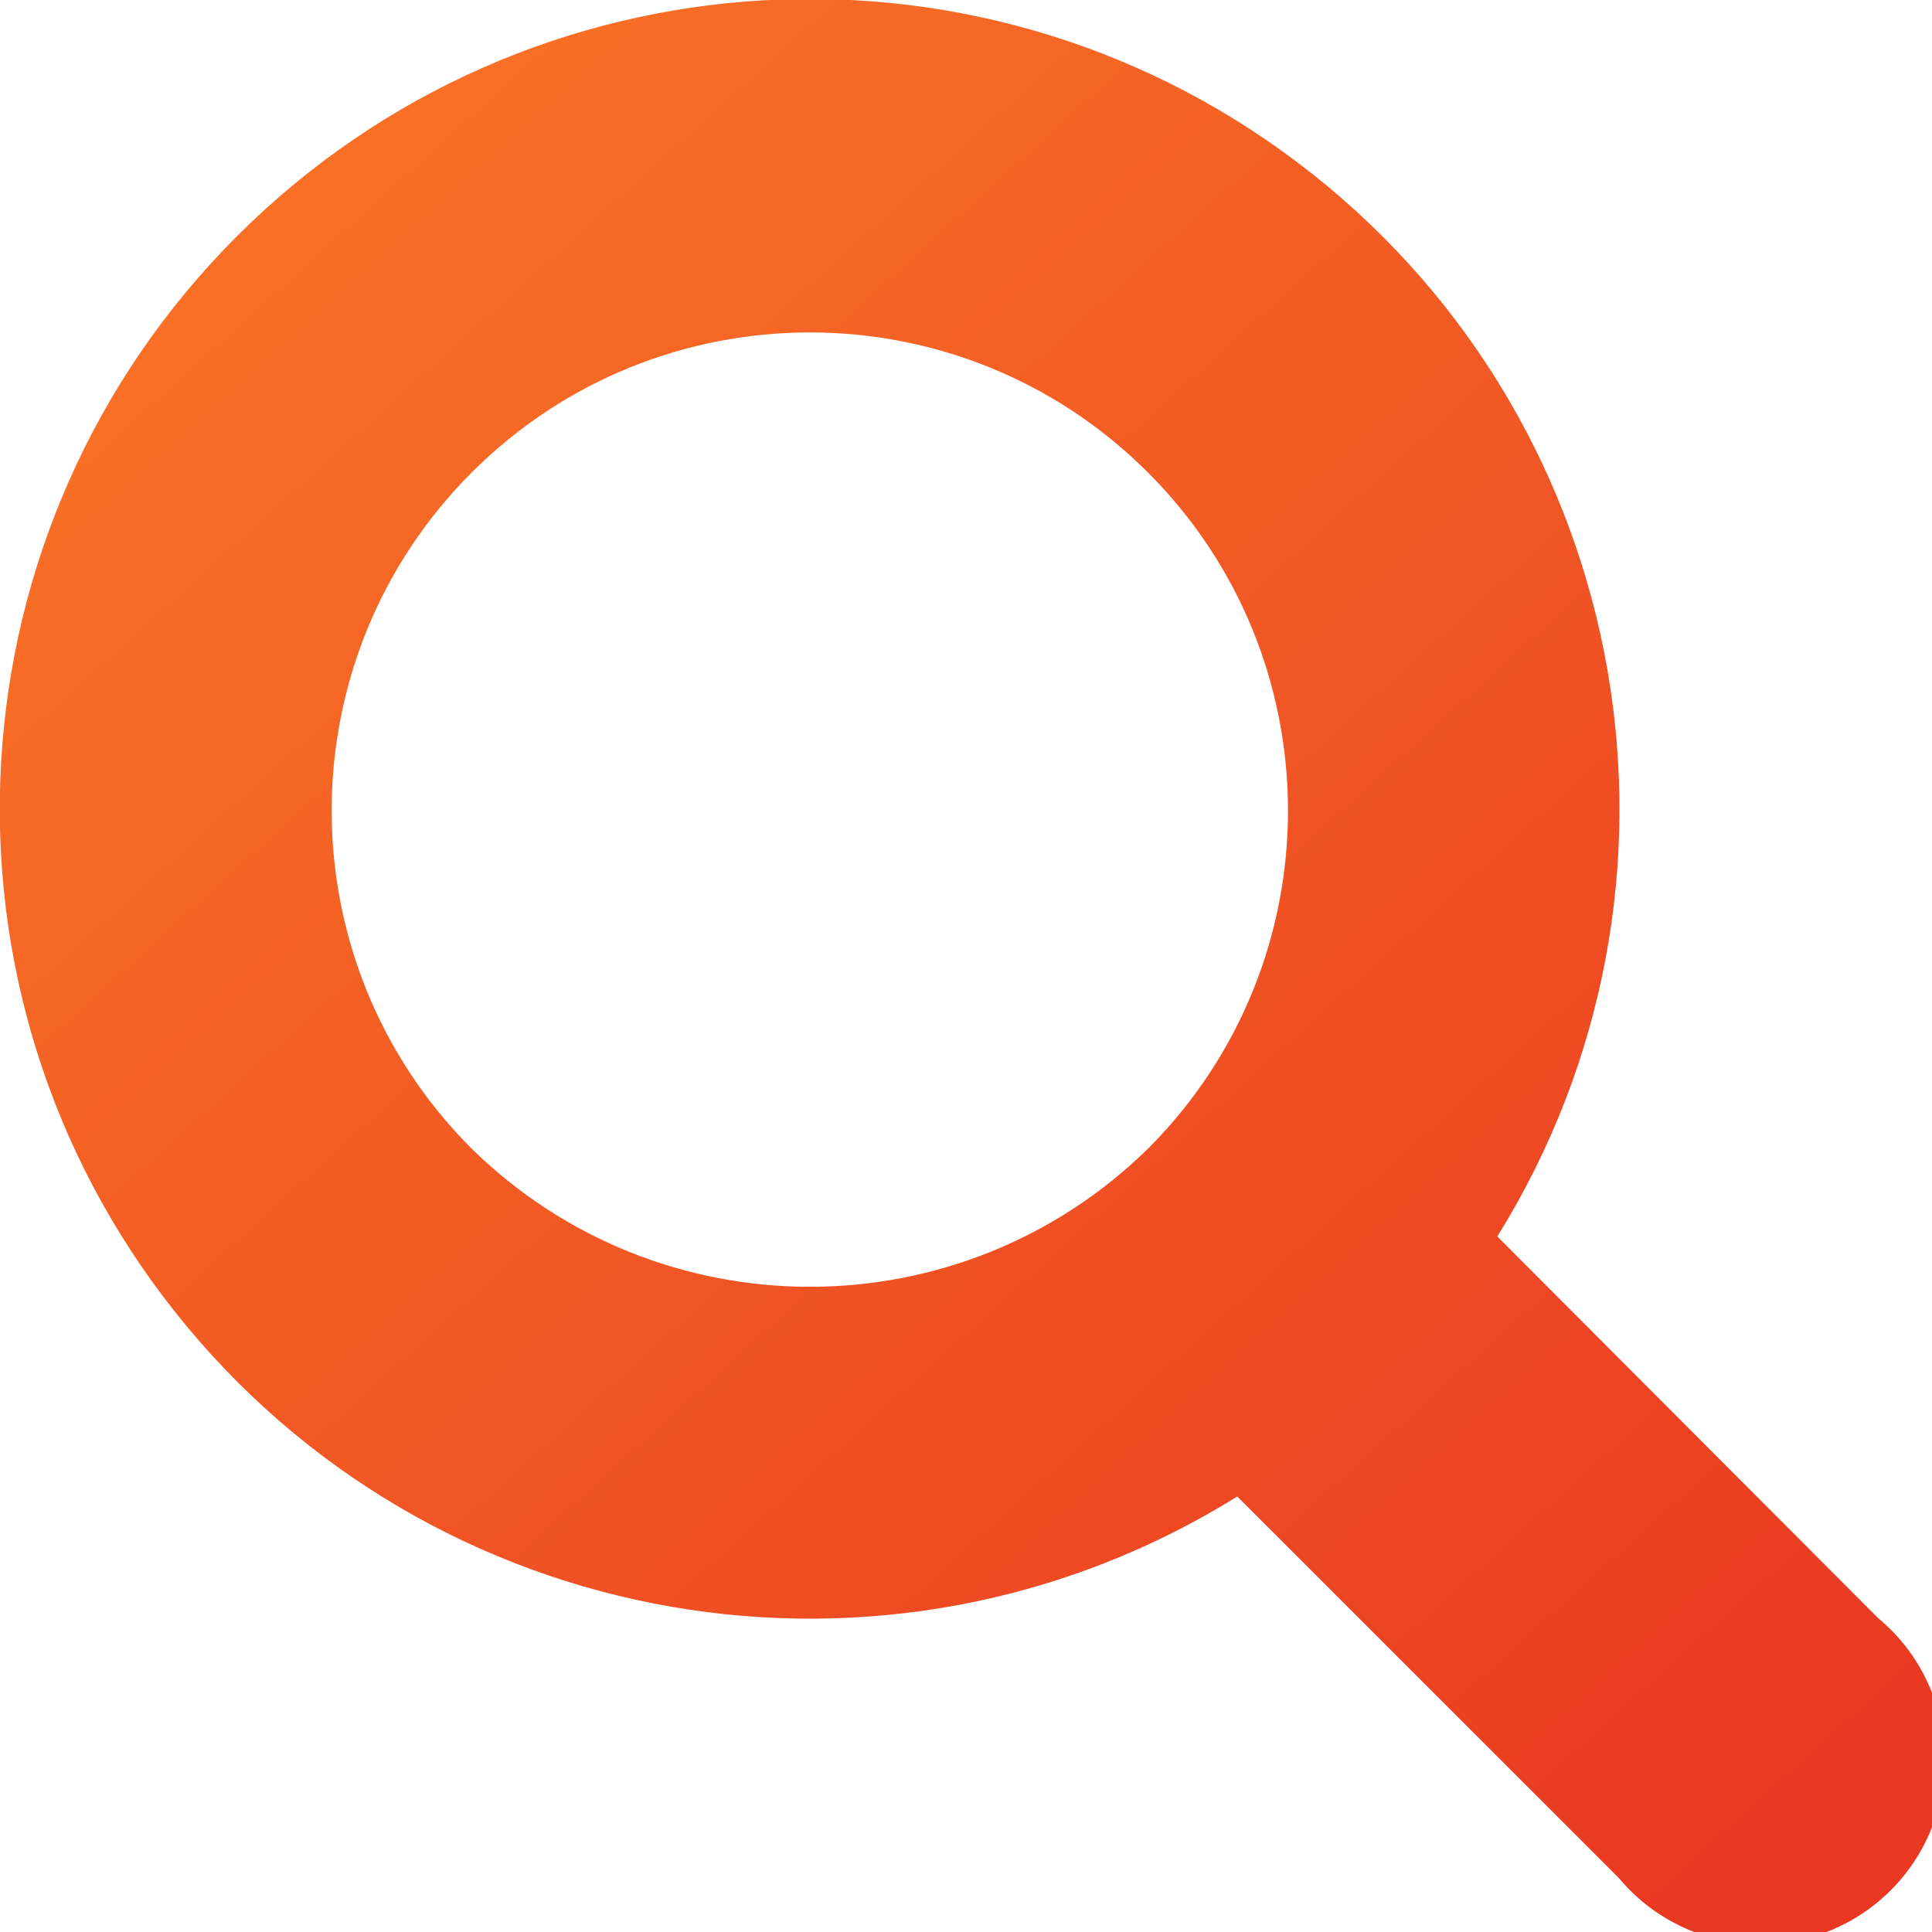
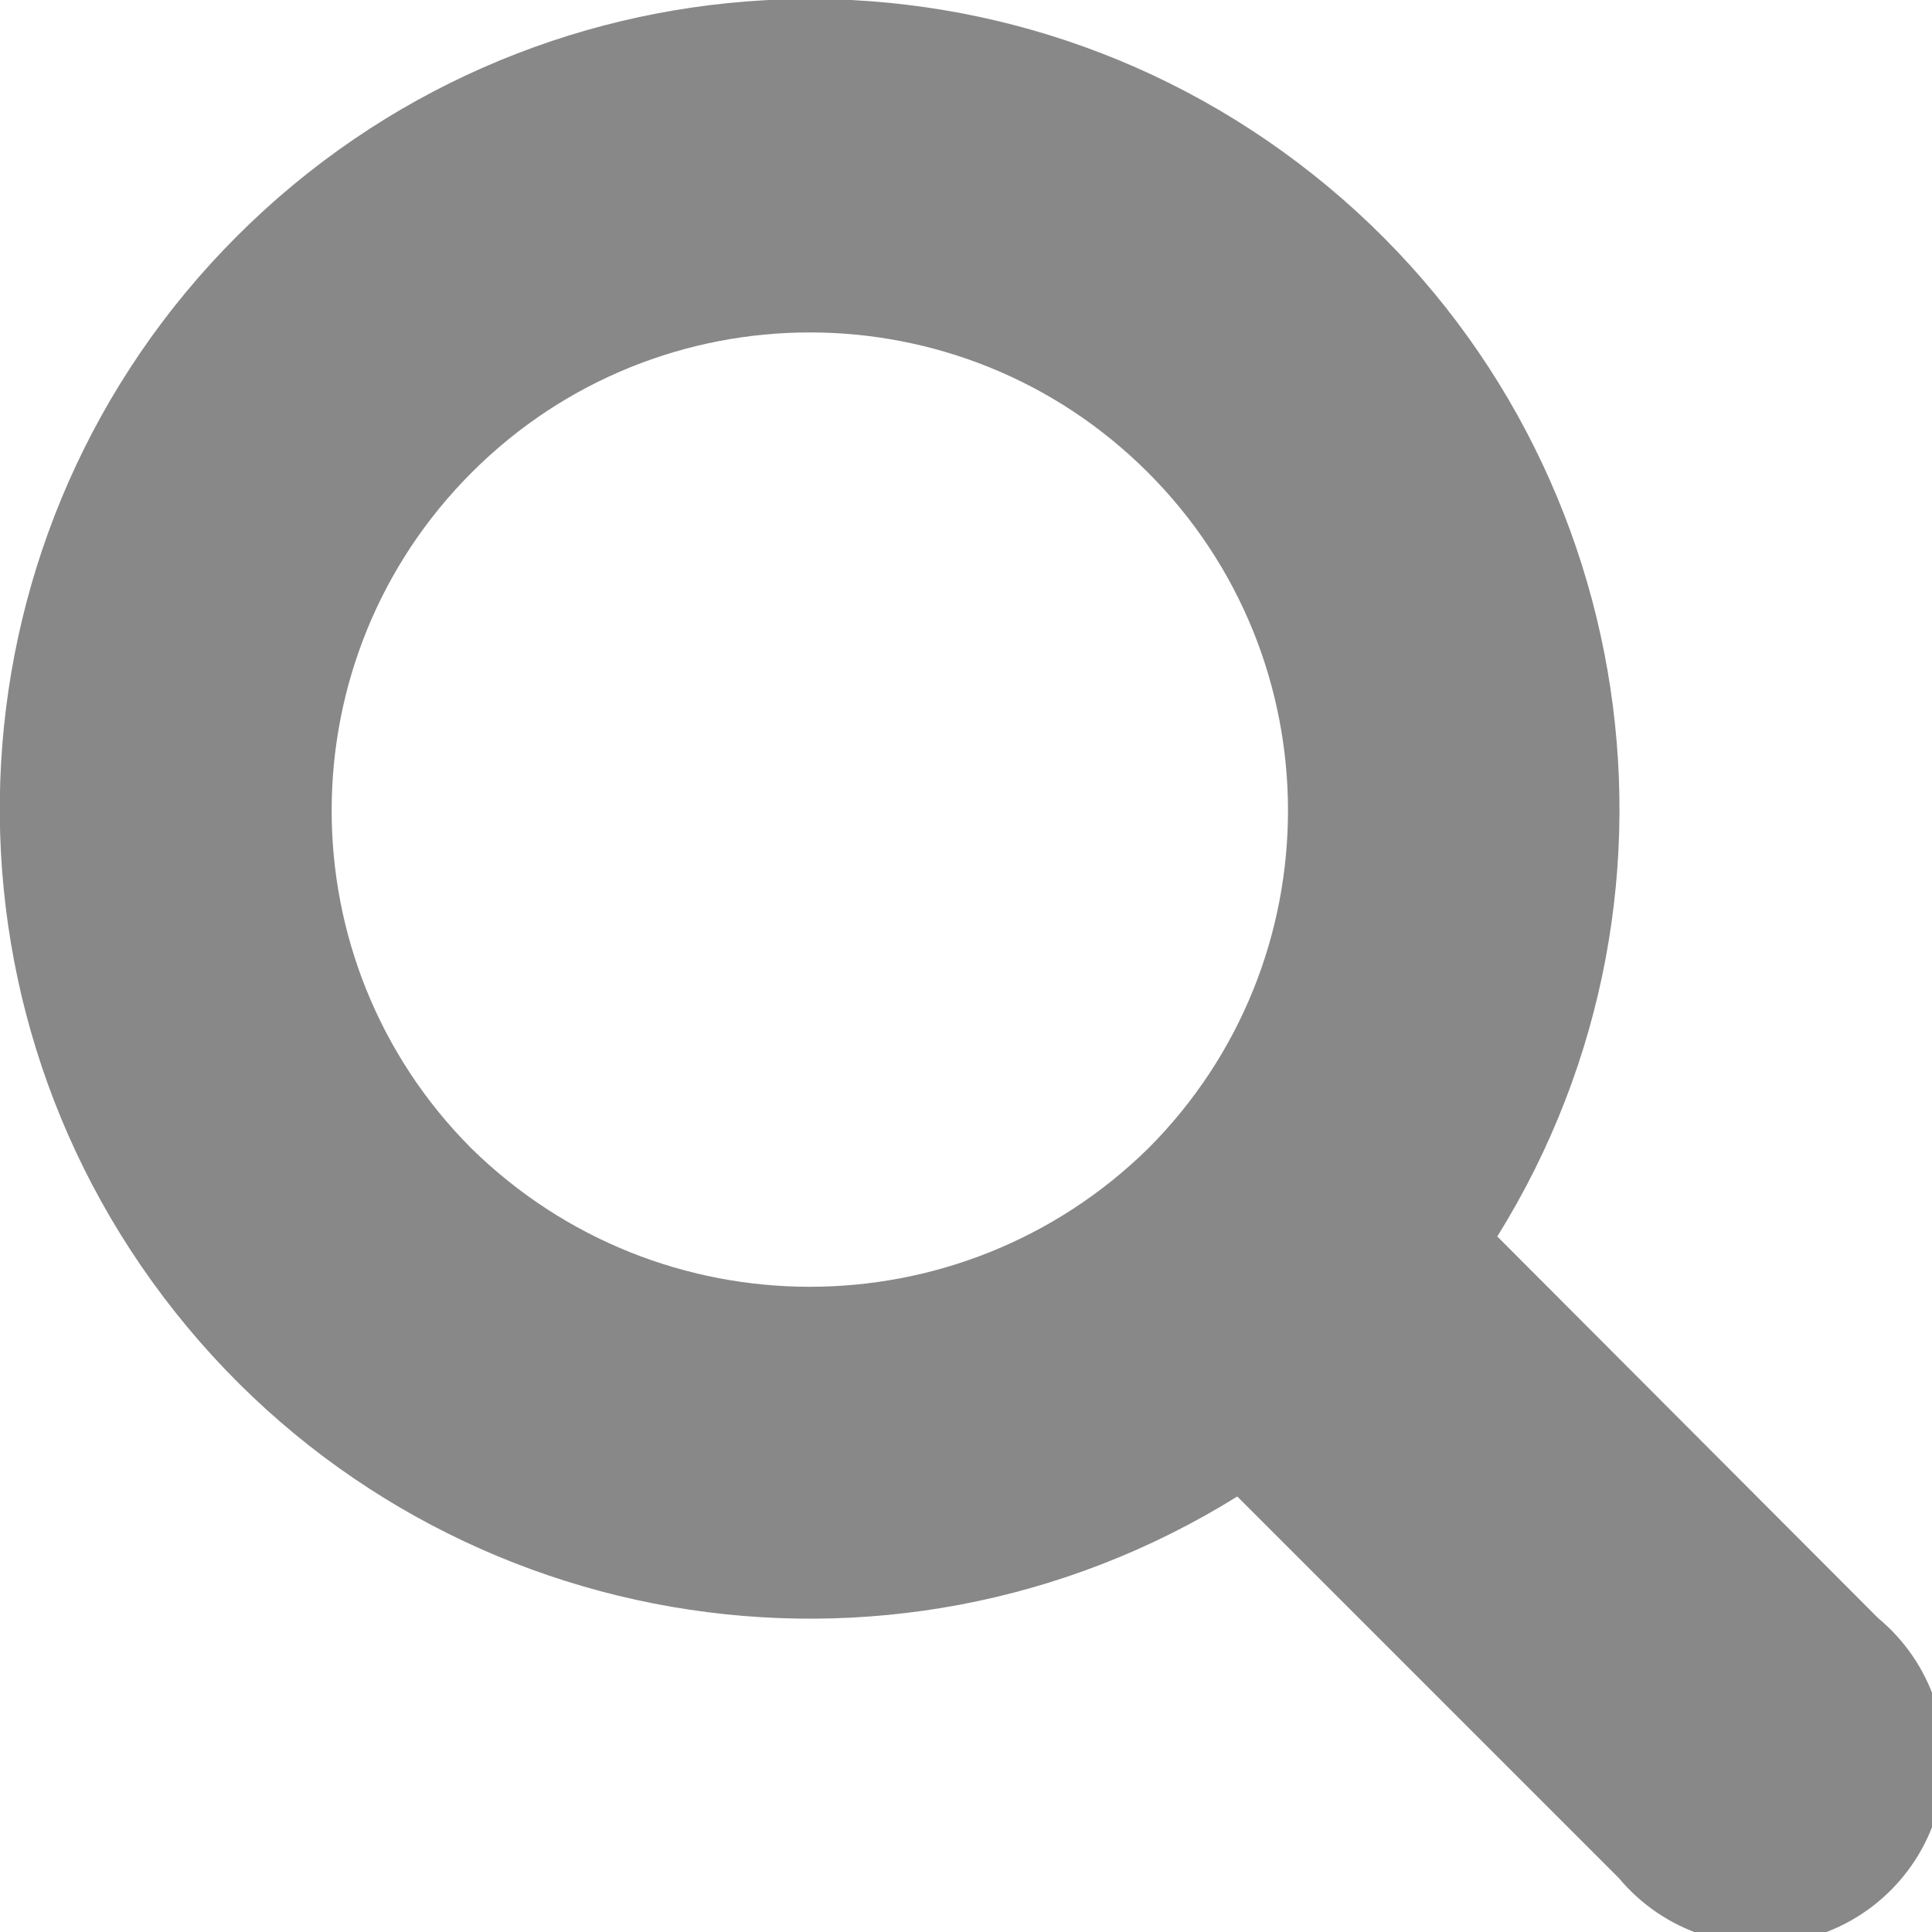
<svg xmlns="http://www.w3.org/2000/svg" viewBox="0 0 24 24" height="24px" width="24px">
  <defs>
    <linearGradient id="linear-gradient" x1="22.31" y1="23.62" x2="3.73" y2="3.05" gradientUnits="userSpaceOnUse">
-       <stop offset="0" stop-color="#e93722" />
-       <stop offset="1" stop-color="#f86f25" />
+       <stop offset="0" stop-color="#888" />
+       <stop offset="1" stop-color="#888" />
    </linearGradient>
  </defs>
  <path fill="url(#linear-gradient)" d="M23.33 20.1l-4.73-4.74a10.06 10.06 0 1 0-3.23 3.23l4.74 4.74a2.29 2.29 0 1 0 3.22-3.23zm-17.48-5.84a5.94 5.94 0 1 1 8.42 0 6 6 0 0 1-8.42 0z" />
</svg>
